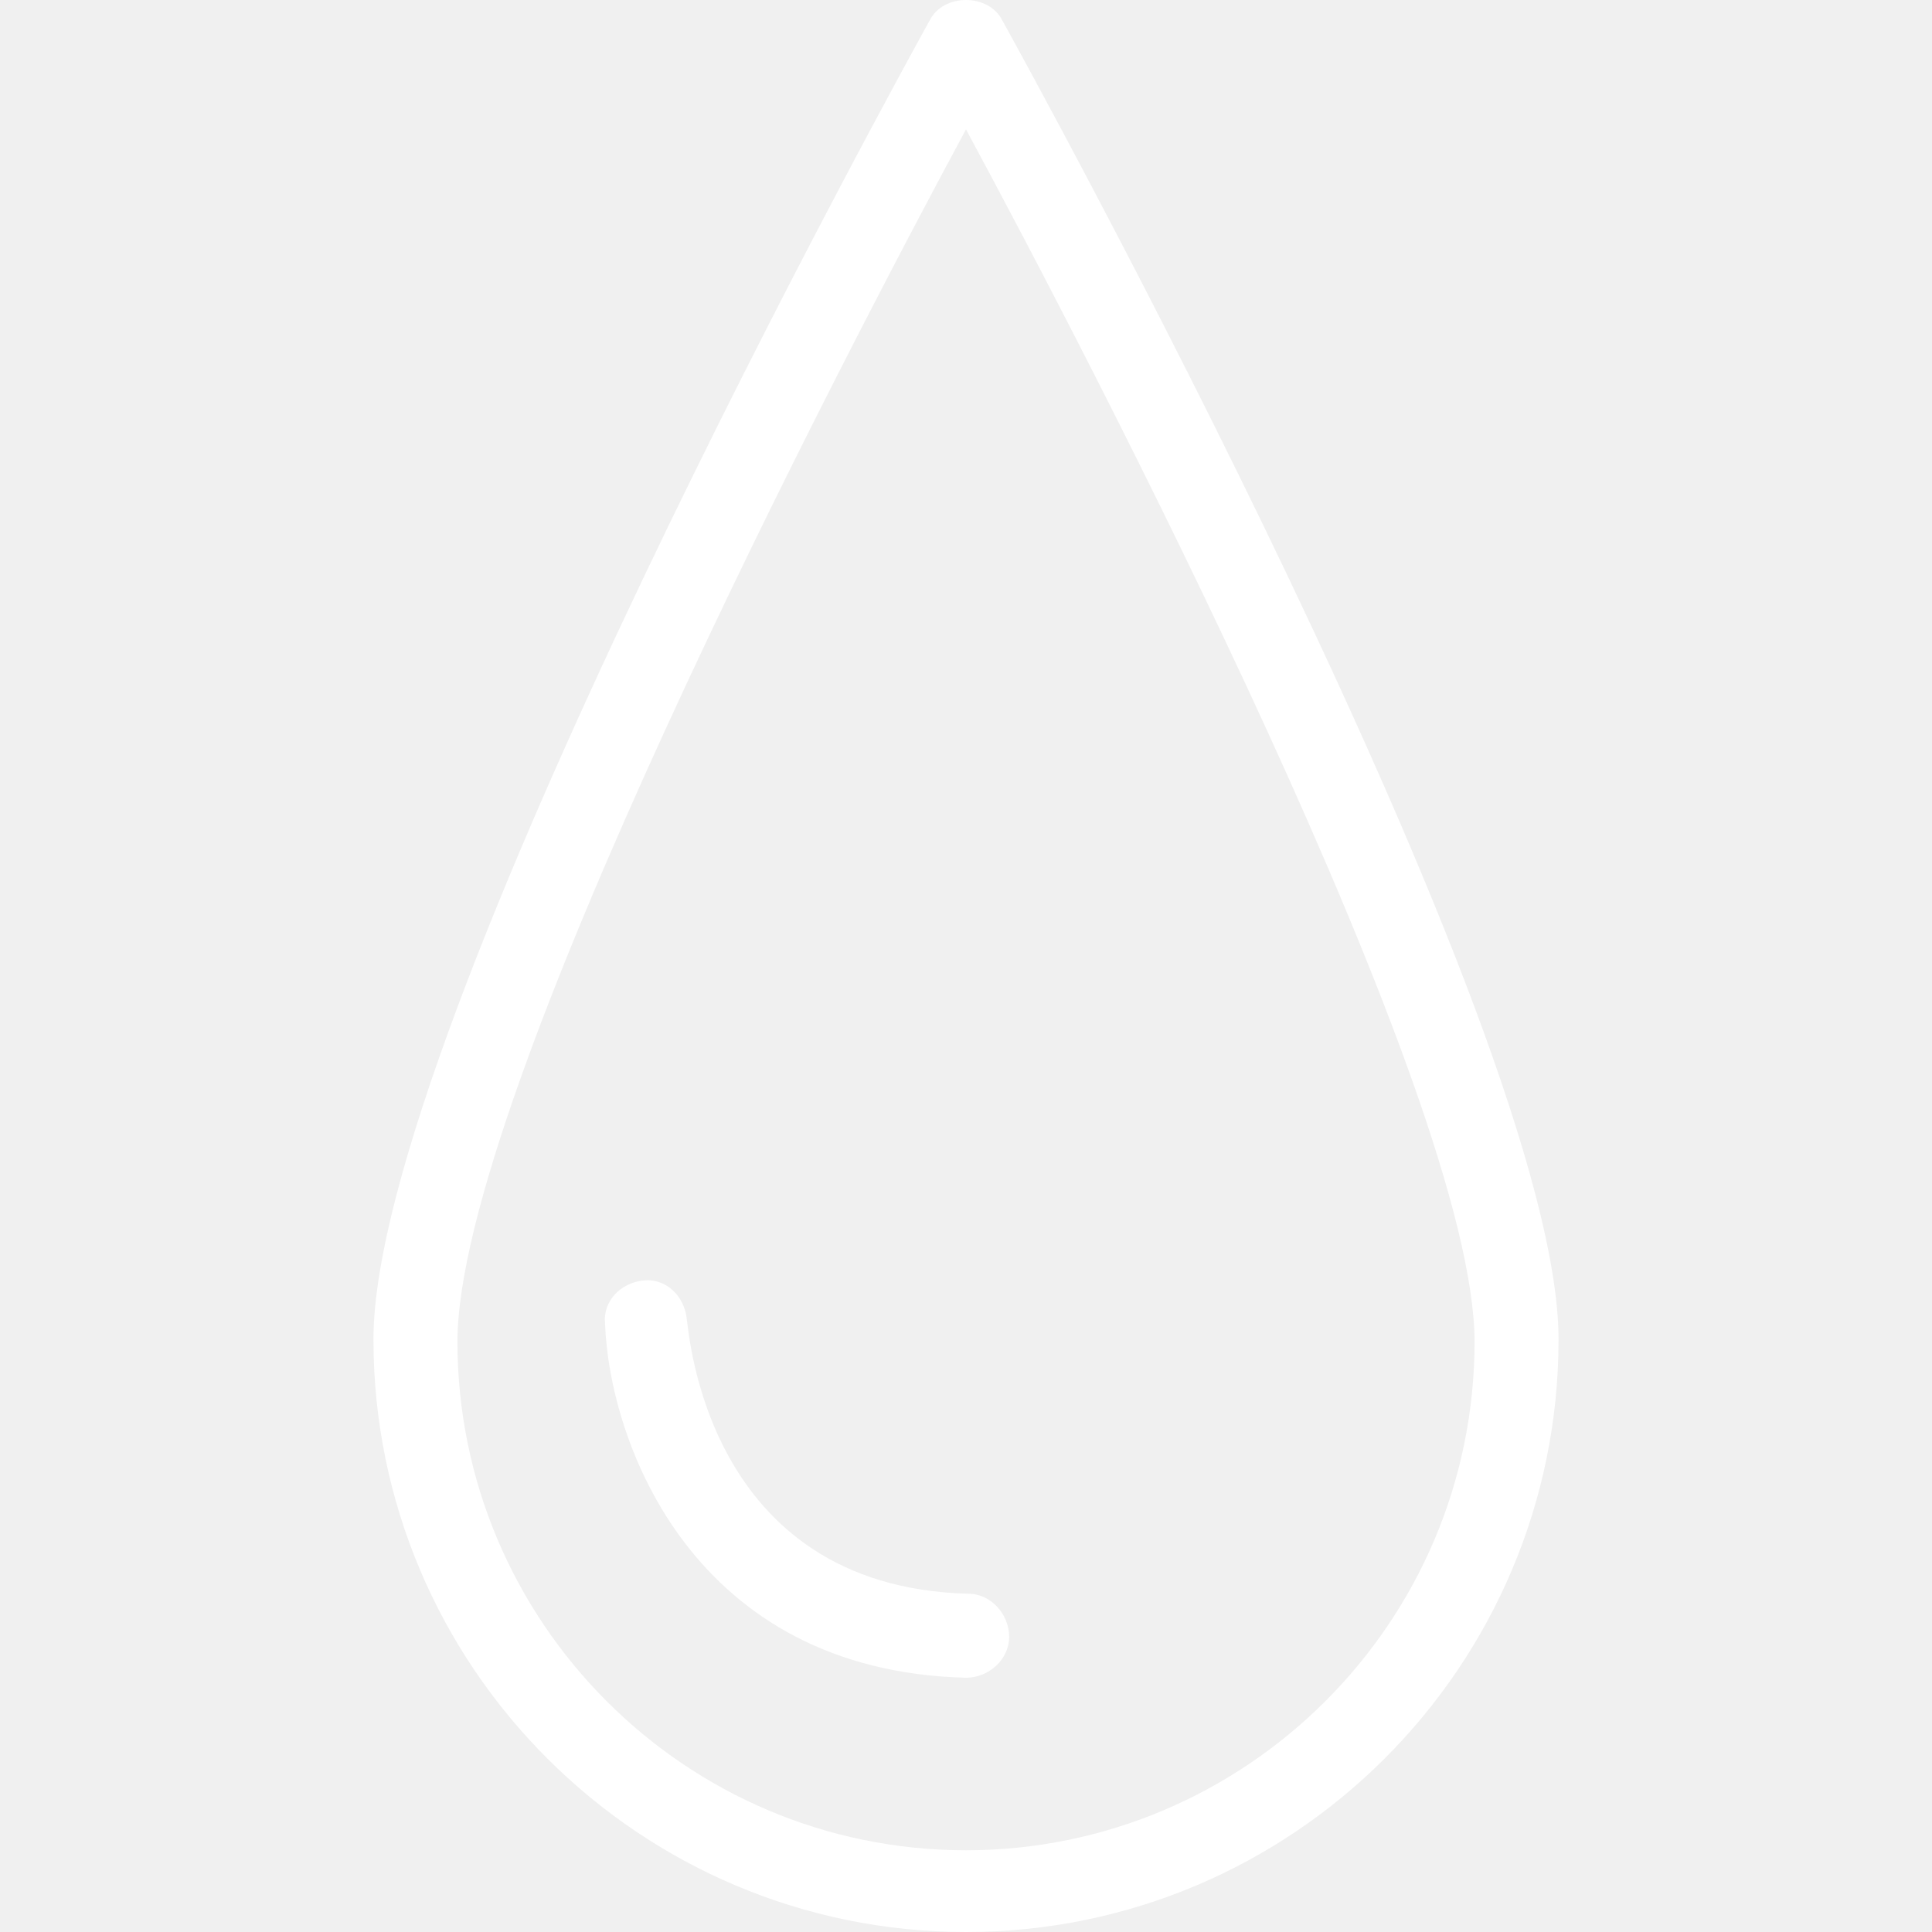
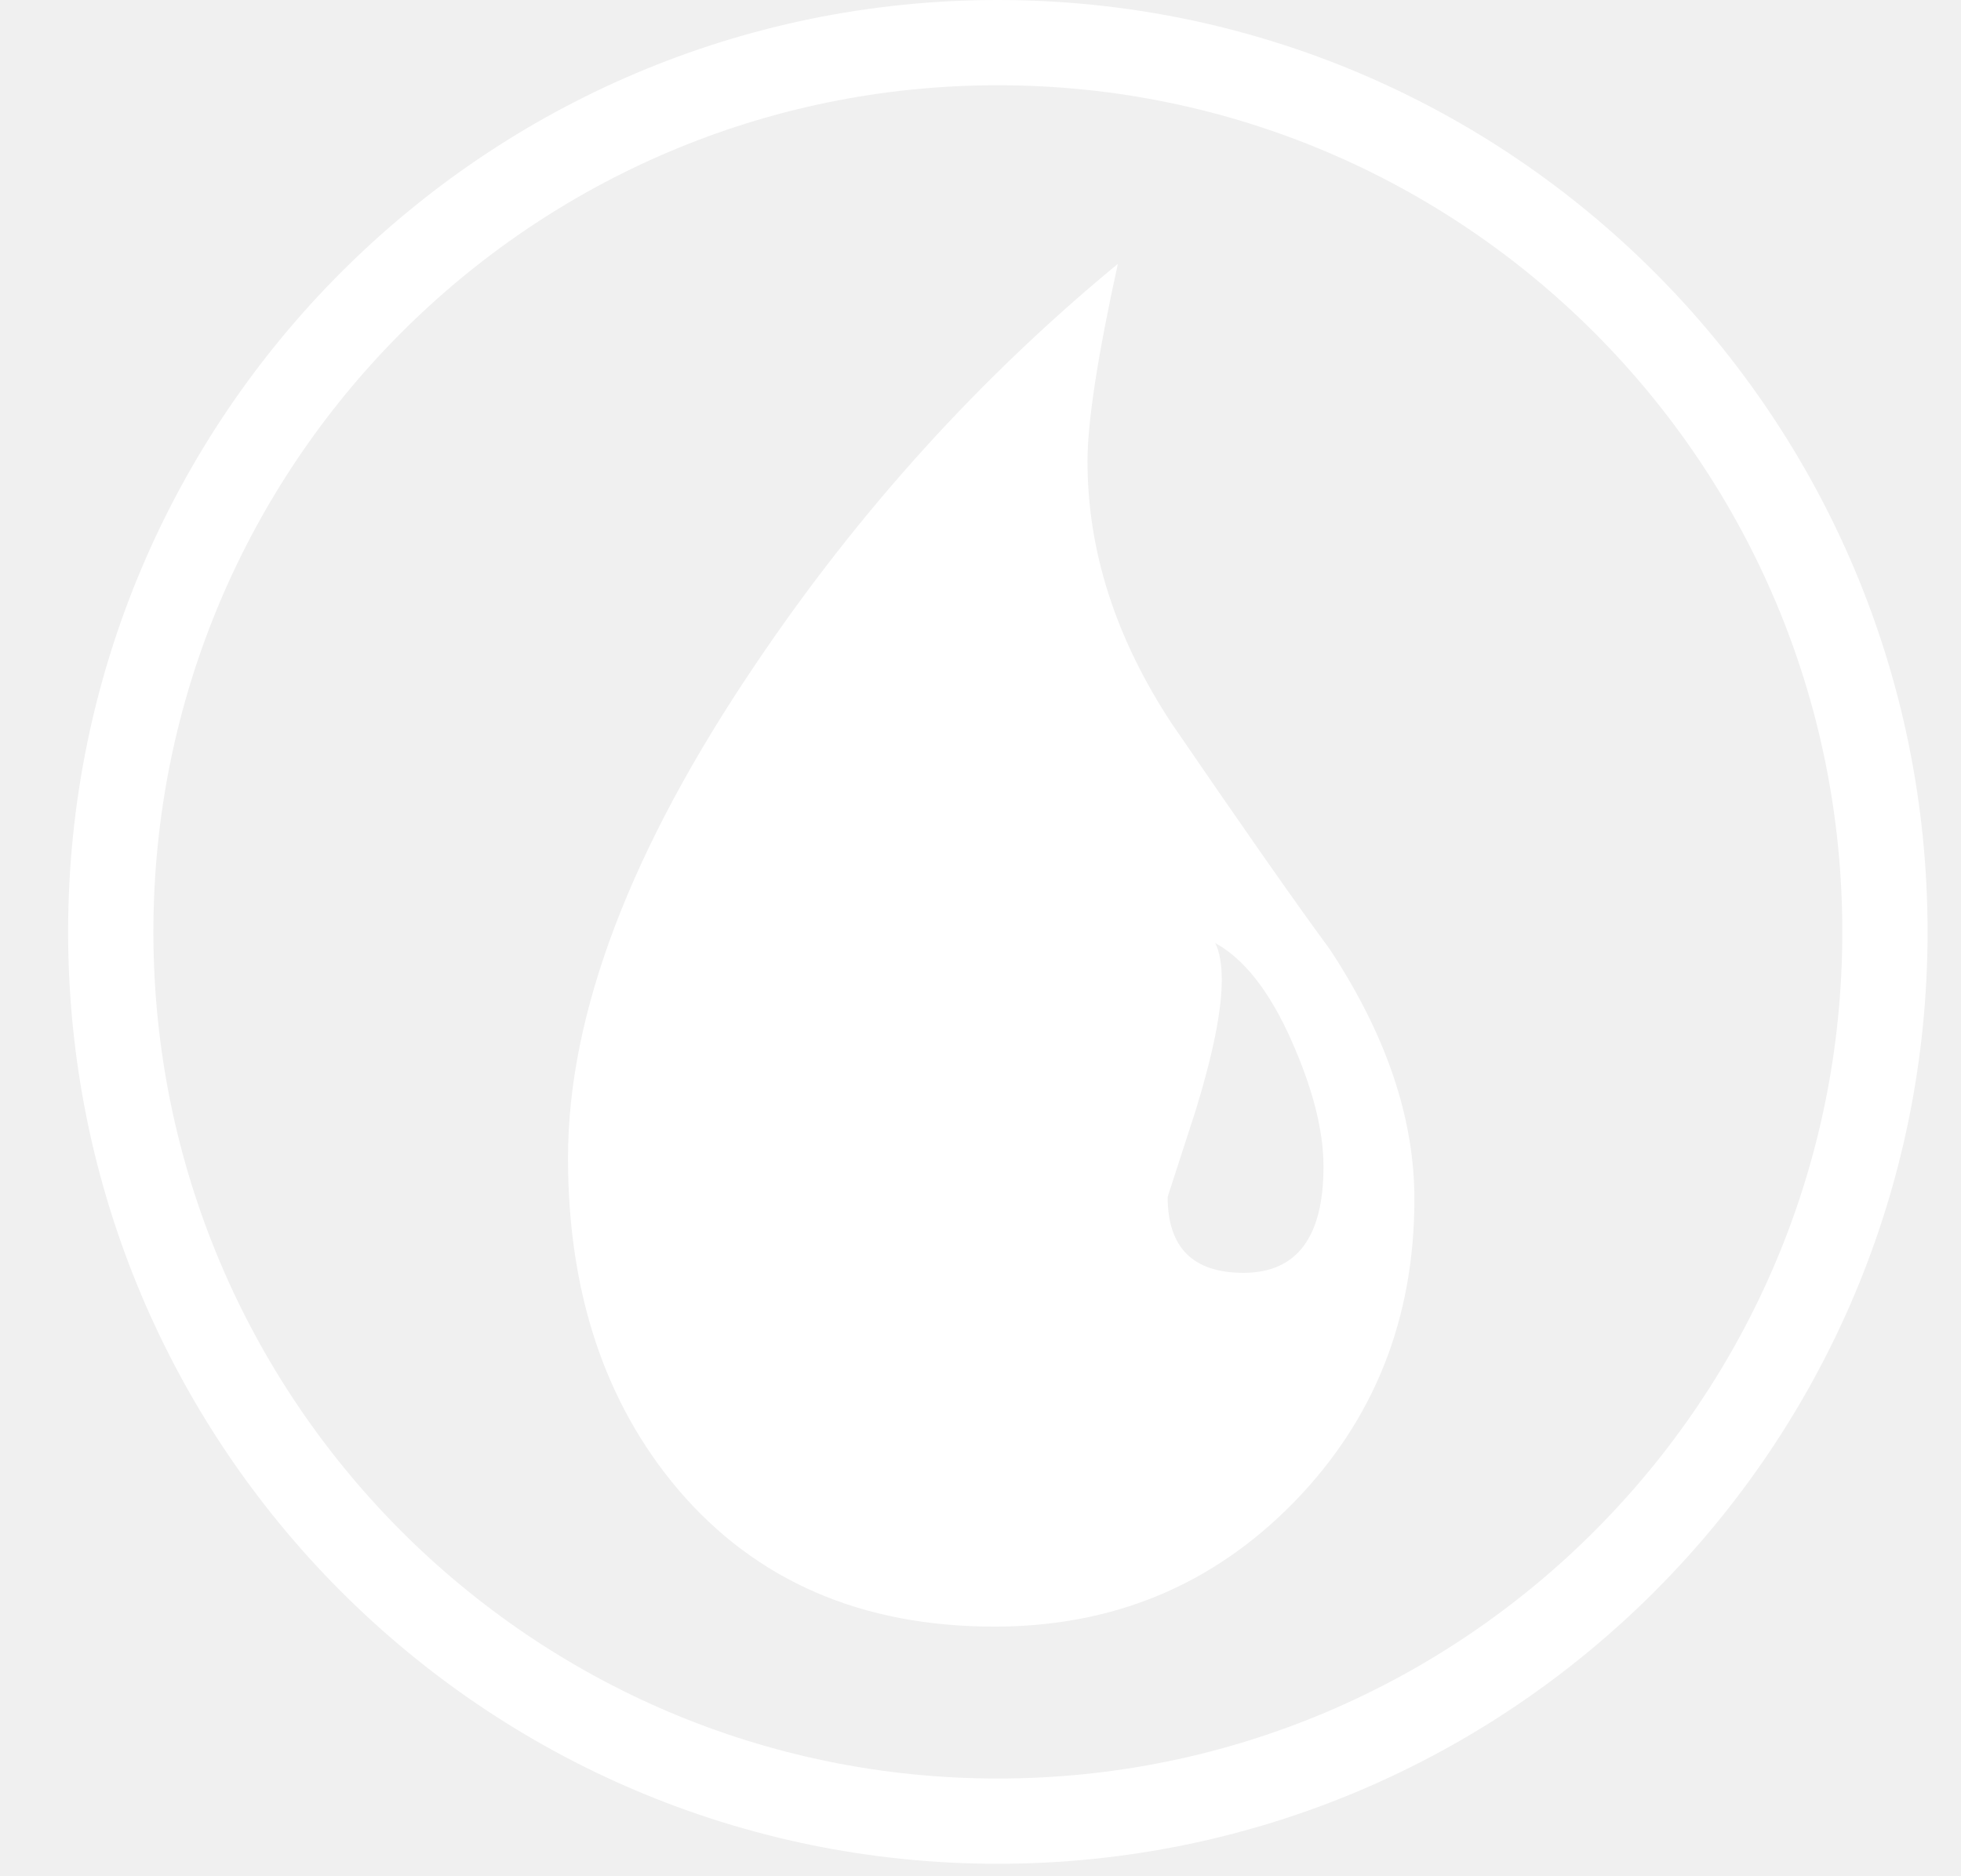
- <svg xmlns="http://www.w3.org/2000/svg" version="1.1" id="Capa_1" x="0px" y="0px" viewBox="0 0 340.4 340.4" style="enable-background:new 0 0 340.4 340.4;" xml:space="preserve" width="512px" height="512px">
-   <g>
-     <g>
-       <path d="M176.6,3.6c-2.4-4.8-10.4-4.8-12.8,0c-4,7.2-98,177.6-98,232.4c0,57.6,46.8,104.4,104.4,104.4S274.6,293.6,274.6,236    C274.6,181.2,180.6,10.8,176.6,3.6z M170.2,326c-49.6,0-89.6-40.4-89.6-89.6c0-43.2,68-173.6,89.6-213.6    c21.6,40,89.6,170.4,89.6,213.6C259.8,286,219.4,326,170.2,326z" fill="#FFFFFF" />
-     </g>
-   </g>
-   <g>
-     <g>
-       <path d="M170.6,280.8c-46.4-1.2-49.2-46.4-49.6-48.4c-0.4-4-3.6-7.2-7.6-6.8c-4,0.4-7.2,3.6-6.8,7.6c0.8,21.2,15.6,61.2,63.6,62.4    c4,0,7.6-3.2,7.6-7.2S174.6,280.8,170.6,280.8z" fill="#FFFFFF" />
-     </g>
-   </g>
-   <g>
- </g>
-   <g>
- </g>
-   <g>
- </g>
-   <g>
- </g>
-   <g>
- </g>
-   <g>
- </g>
-   <g>
- </g>
-   <g>
- </g>
-   <g>
- </g>
-   <g>
- </g>
-   <g>
- </g>
-   <g>
- </g>
-   <g>
- </g>
-   <g>
- </g>
-   <g>
- </g>
+ <svg xmlns="http://www.w3.org/2000/svg" width="23" height="22" viewBox="0 0 23 22" fill="none">
+   <path d="M11.703 21.363C17.451 21.363 22.108 16.692 22.108 10.932C22.108 5.172 17.451 0.5 11.703 0.5C5.956 0.5 1.299 5.172 1.299 10.932C1.299 16.692 5.956 21.363 11.703 21.363Z" stroke="white" />
+   <path d="M15.168 17.63C14.219 18.597 13.051 19.081 11.664 19.081C10.107 19.081 8.871 18.547 7.957 17.477C7.094 16.459 6.662 15.161 6.662 13.583C6.662 11.886 7.399 9.951 8.871 7.778C10.072 5.997 11.486 4.435 13.111 3.095C12.873 4.181 12.755 4.953 12.755 5.411C12.755 6.464 13.085 7.49 13.745 8.491C14.558 9.679 15.175 10.562 15.599 11.139C16.259 12.14 16.589 13.116 16.589 14.066C16.589 15.475 16.115 16.663 15.168 17.63ZM15.142 12.195C14.888 11.626 14.592 11.249 14.253 11.062C14.304 11.164 14.33 11.308 14.33 11.495C14.33 11.851 14.228 12.36 14.025 13.022L13.695 14.04C13.695 14.634 13.991 14.931 14.583 14.931C15.209 14.931 15.523 14.515 15.523 13.684C15.523 13.26 15.396 12.764 15.142 12.195Z" fill="white" />
</svg>
